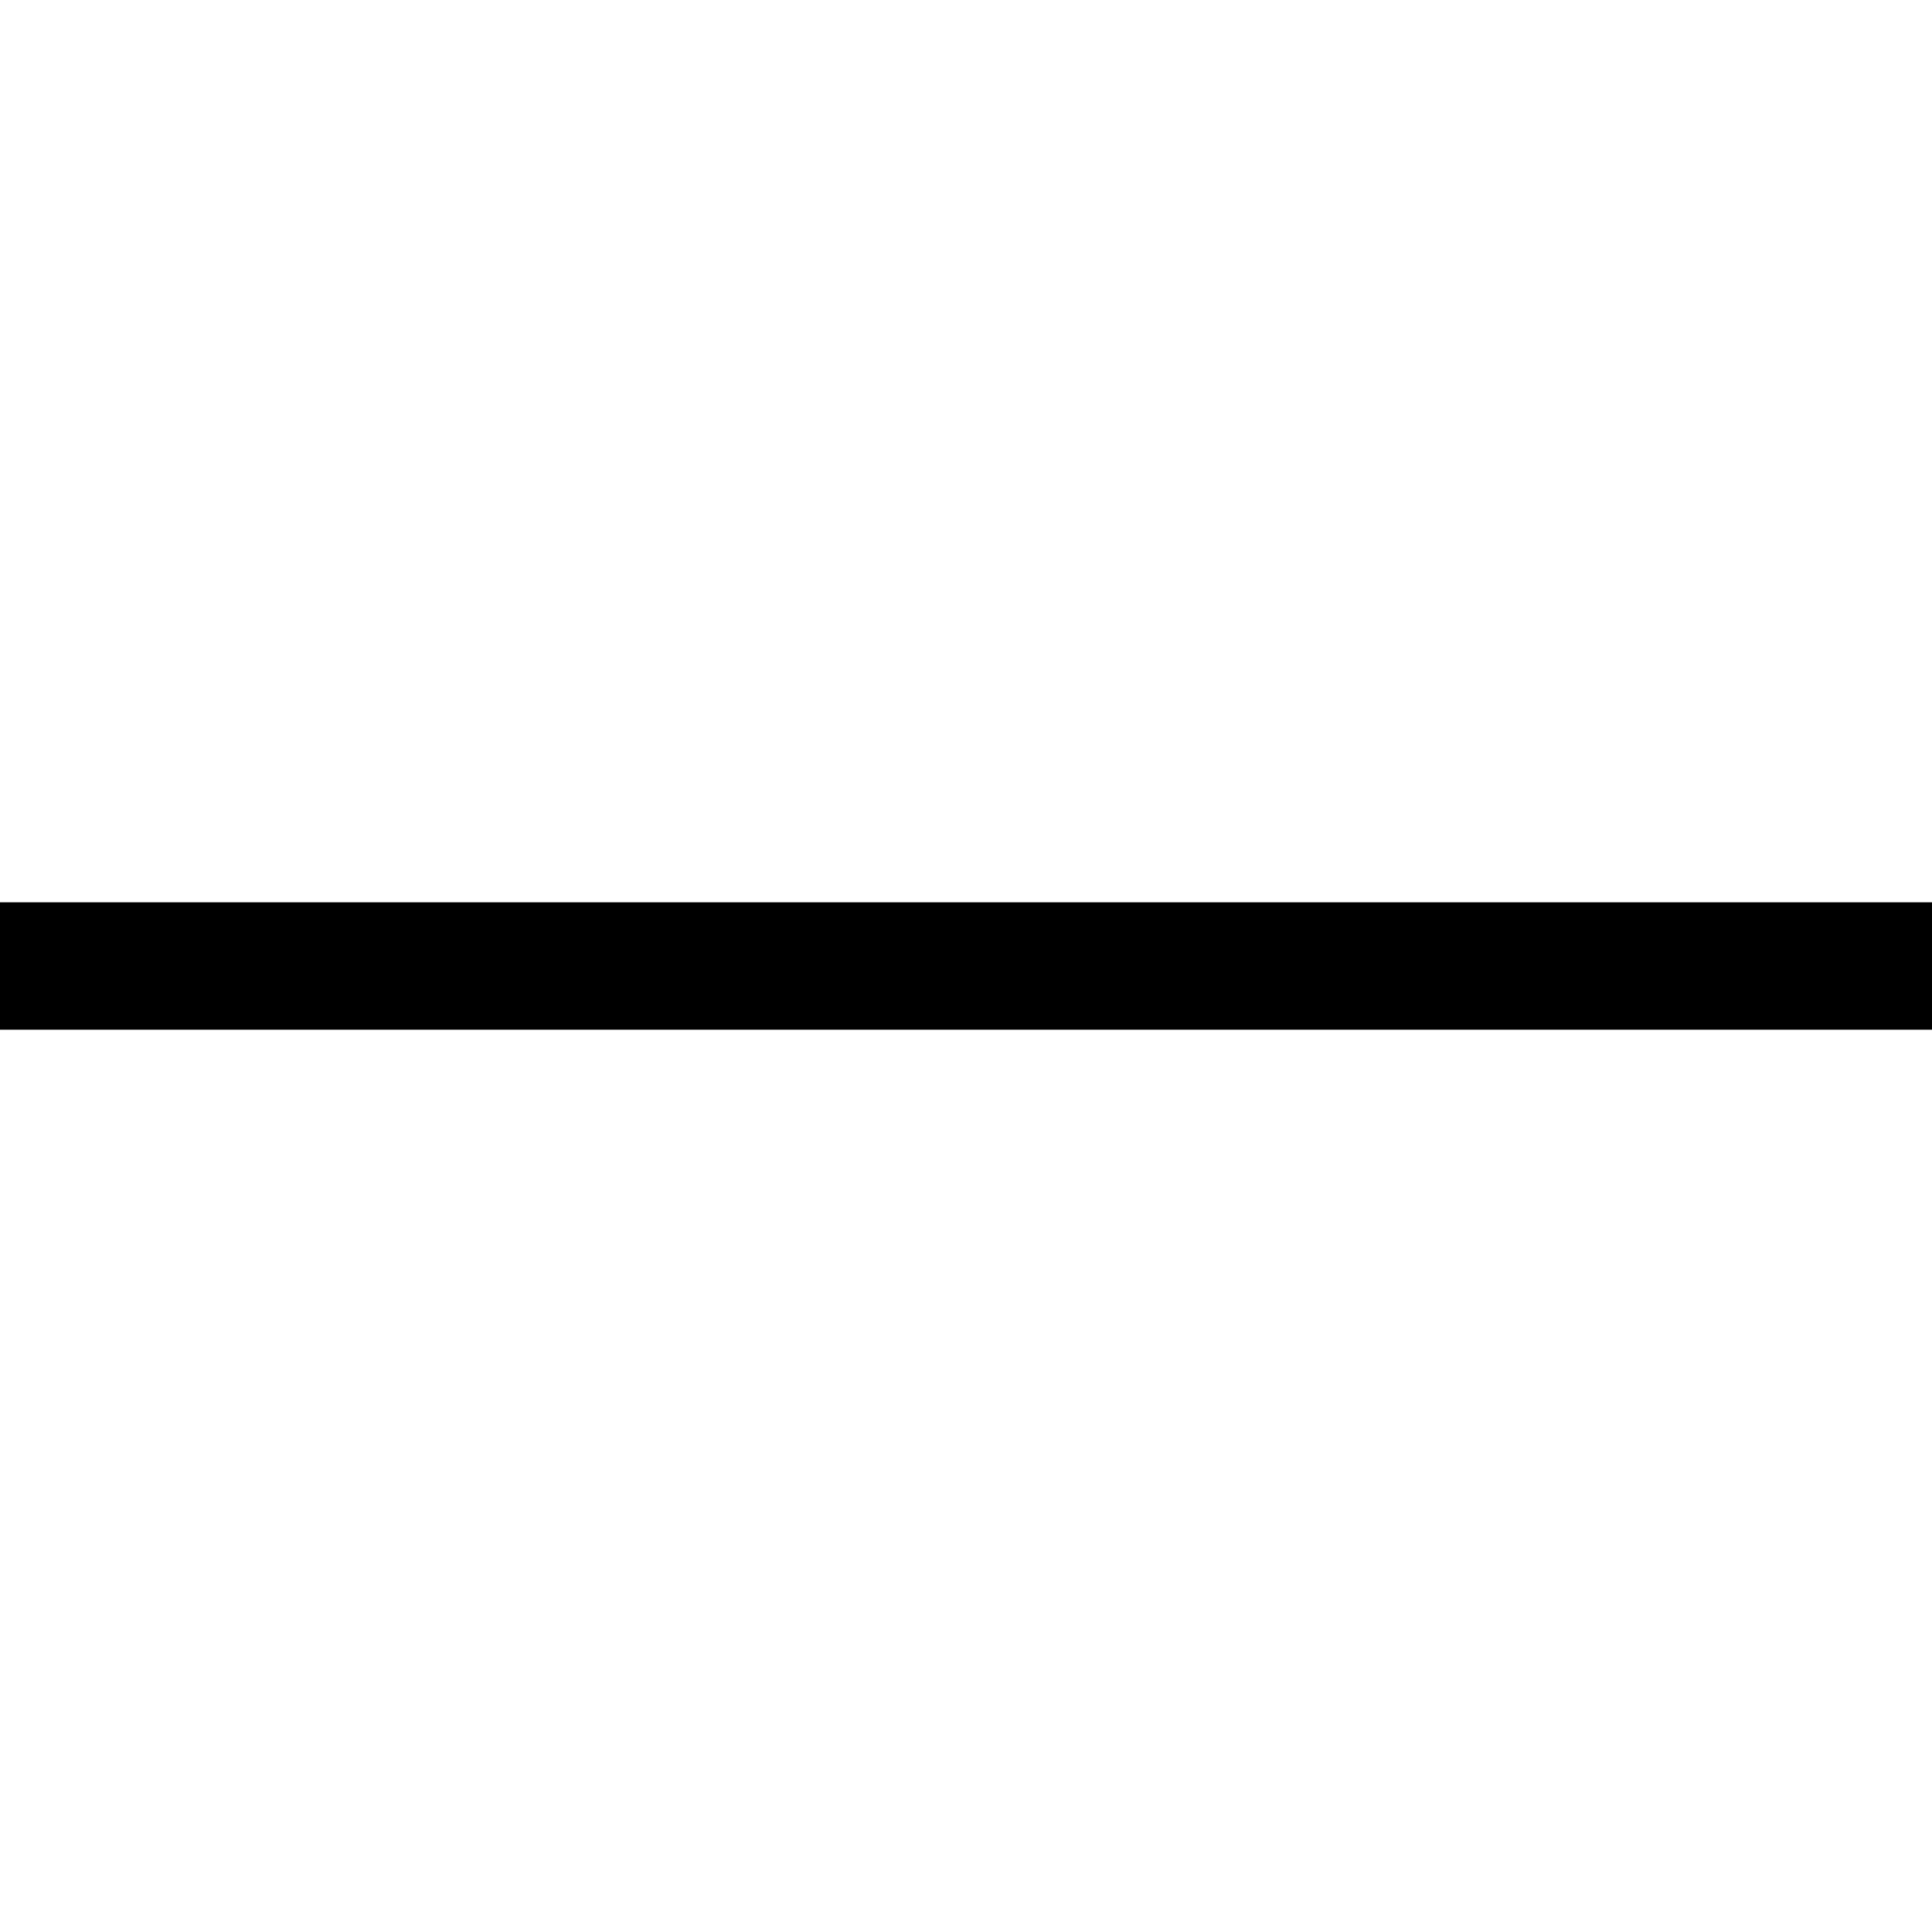
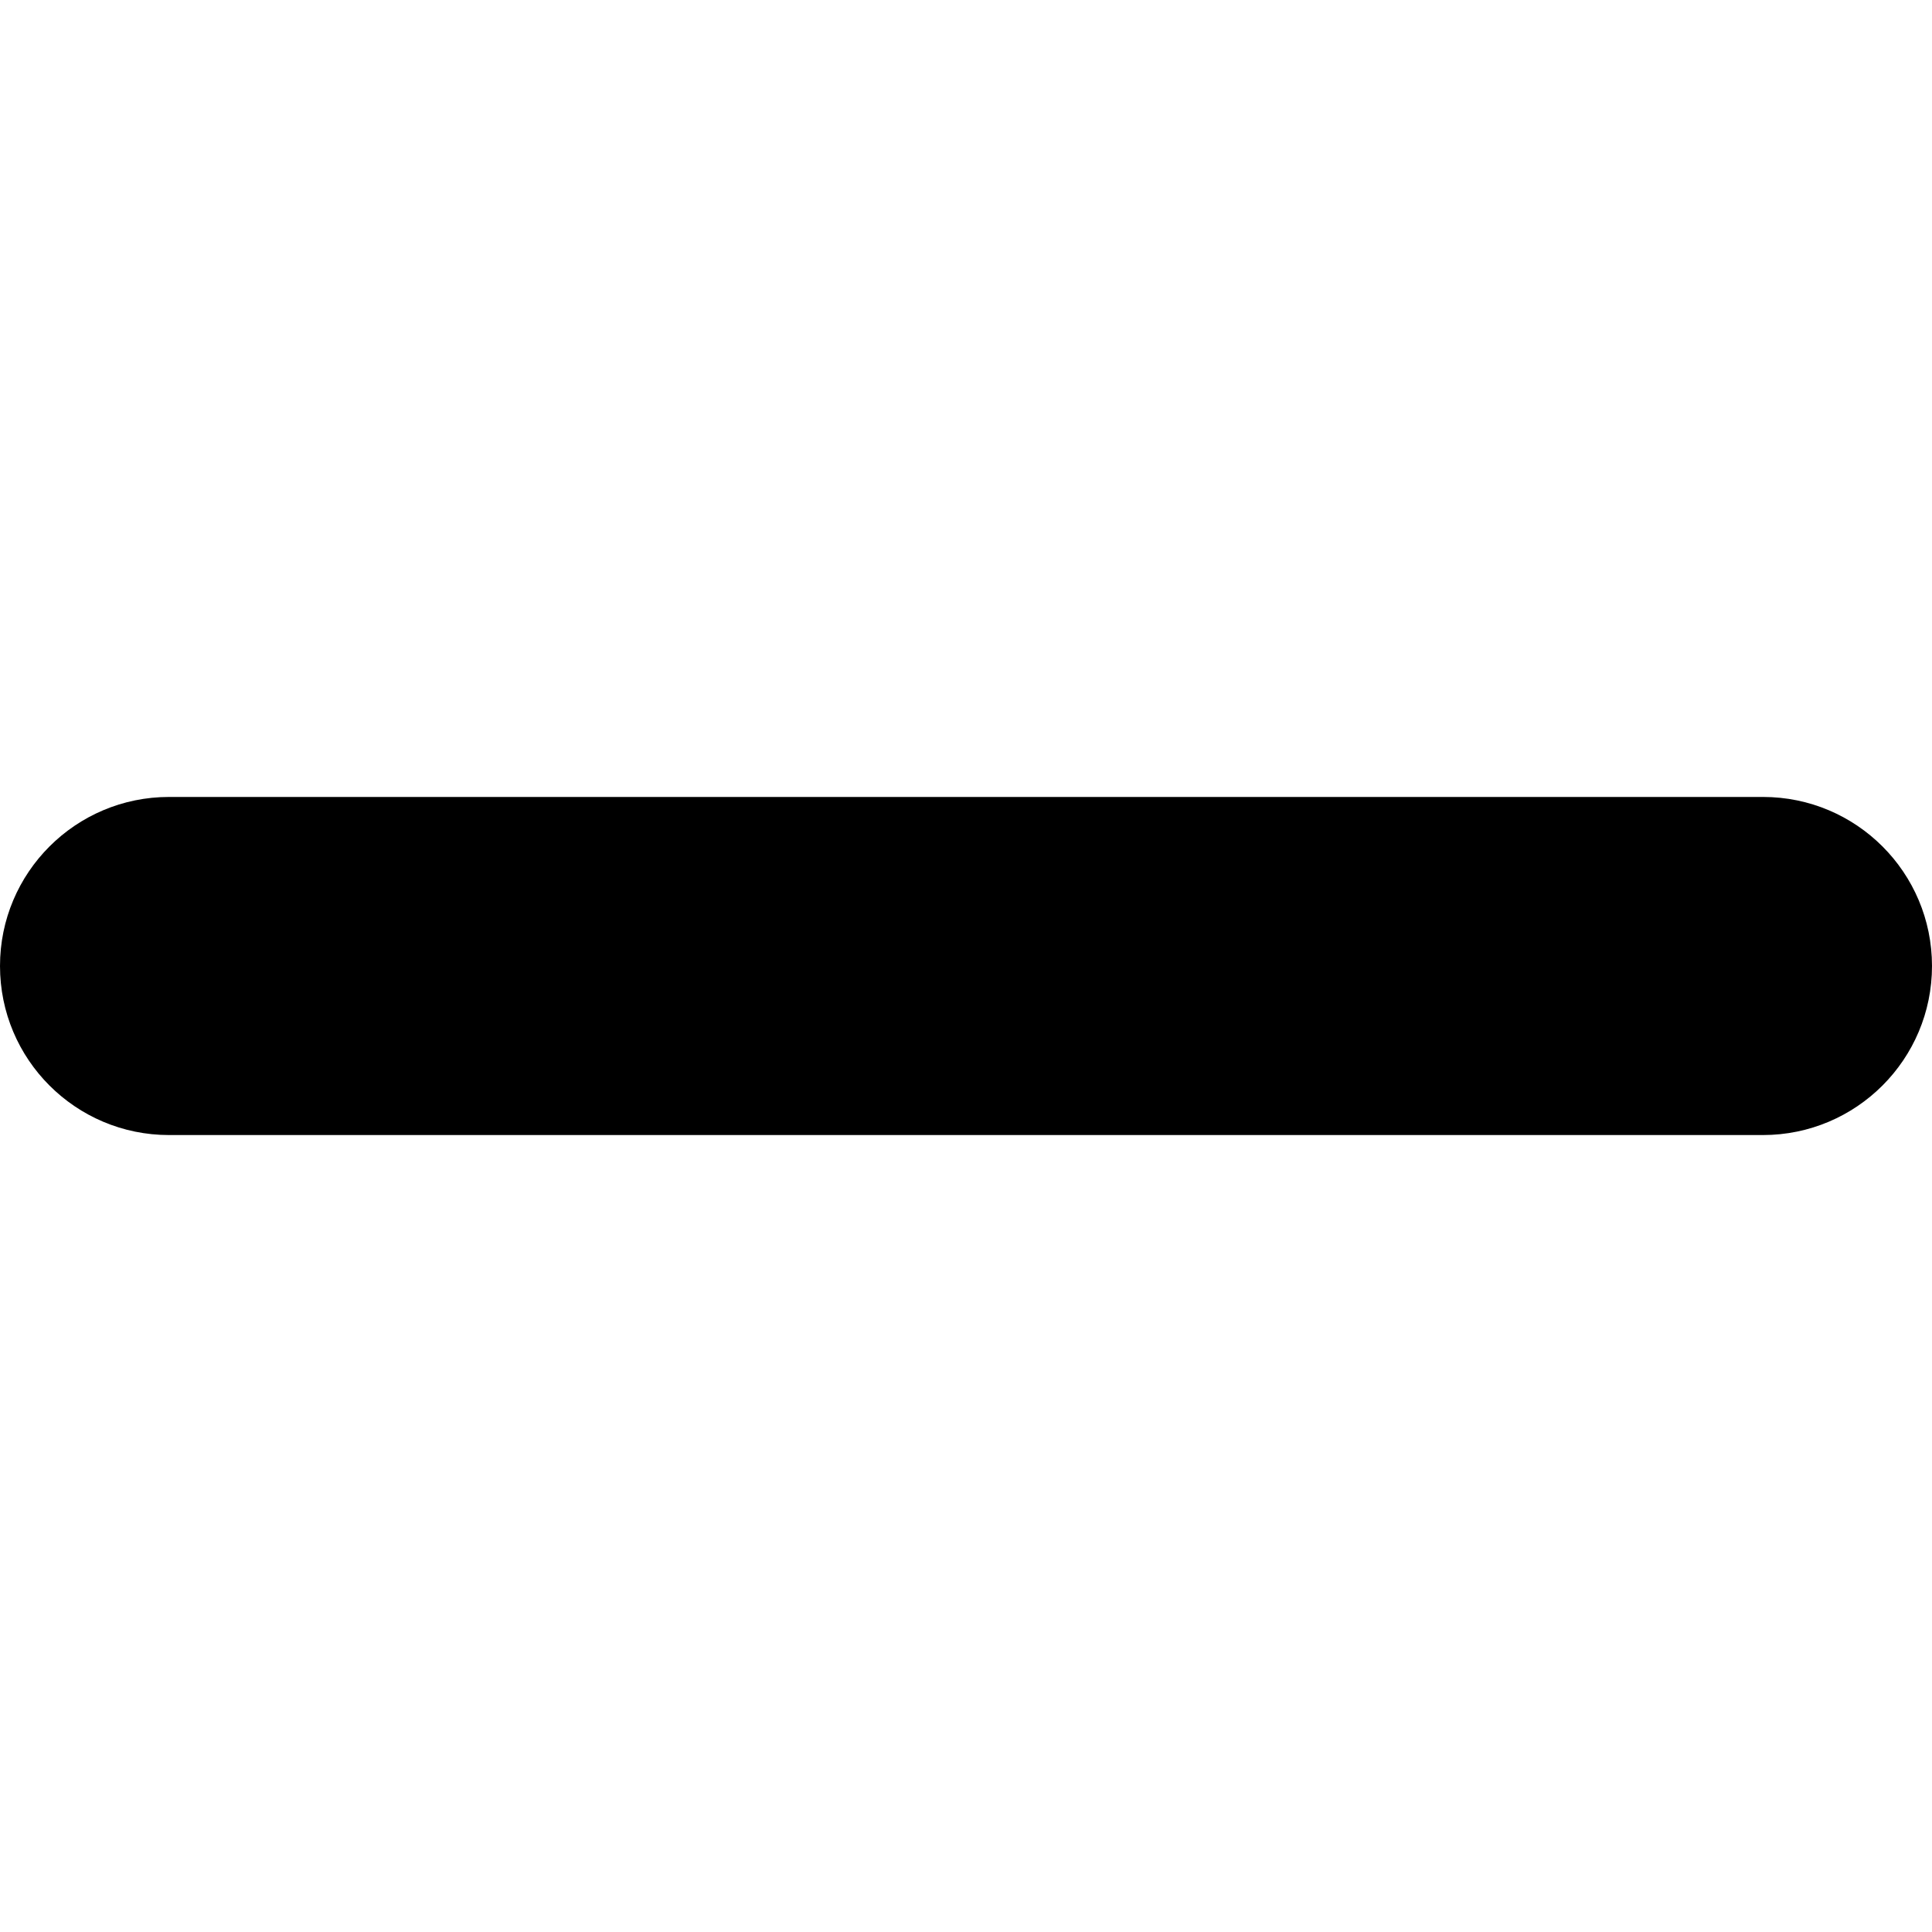
- <svg xmlns="http://www.w3.org/2000/svg" version="1.1" id="Layer_1" x="0px" y="0px" viewBox="0 0 455 455" style="enable-background:new 0 0 455 455;" xml:space="preserve">
-   <rect y="212.5" width="455" height="30" />
+ <svg xmlns="http://www.w3.org/2000/svg" version="1.1" id="Capa_1" x="0px" y="0px" width="20px" height="20px" viewBox="0 0 459.313 459.314" style="enable-background:new 0 0 459.313 459.314;" xml:space="preserve">
+   <g>
+     <path d="M459.313,229.648c0,22.201-17.992,40.199-40.205,40.199H40.181c-11.094,0-21.14-4.498-28.416-11.774   C4.495,250.808,0,240.76,0,229.66c-0.006-22.204,17.992-40.199,40.202-40.193h378.936   C441.333,189.472,459.308,207.456,459.313,229.648z" />
+   </g>
  <g>
</g>
  <g>
</g>
  <g>
</g>
  <g>
</g>
  <g>
</g>
  <g>
</g>
  <g>
</g>
  <g>
</g>
  <g>
</g>
  <g>
</g>
  <g>
</g>
  <g>
</g>
  <g>
</g>
  <g>
</g>
  <g>
</g>
</svg>
